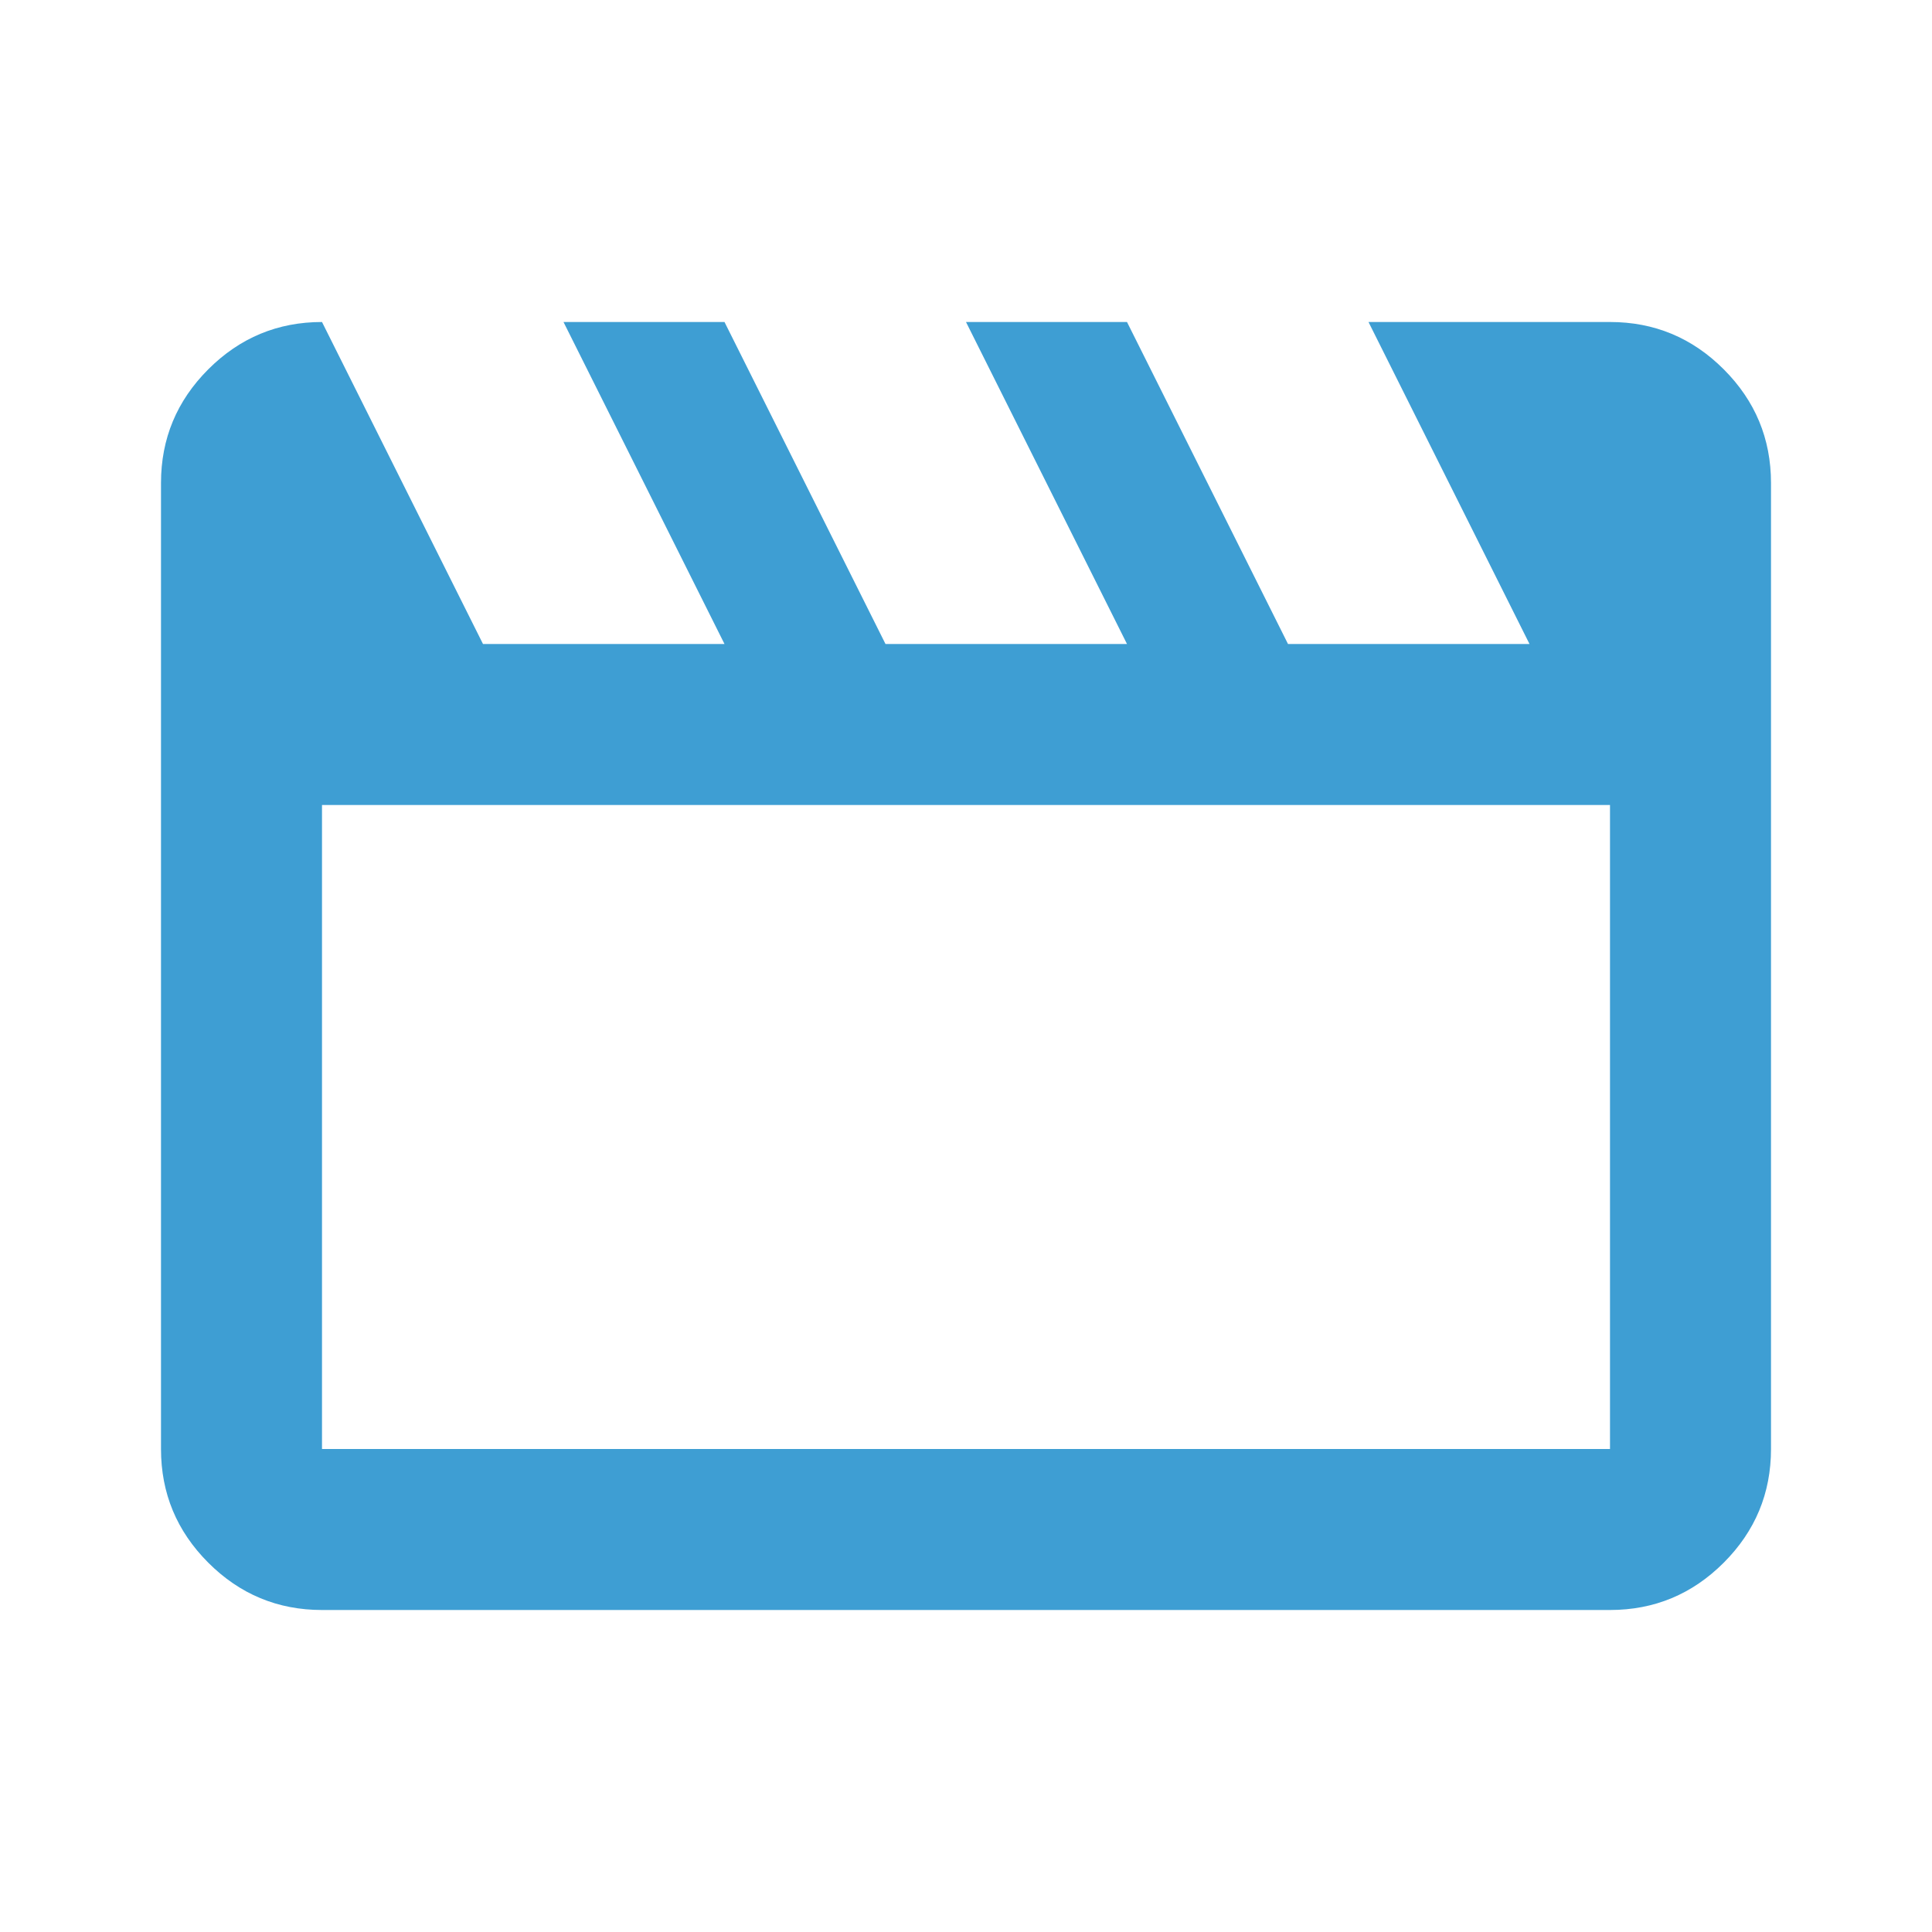
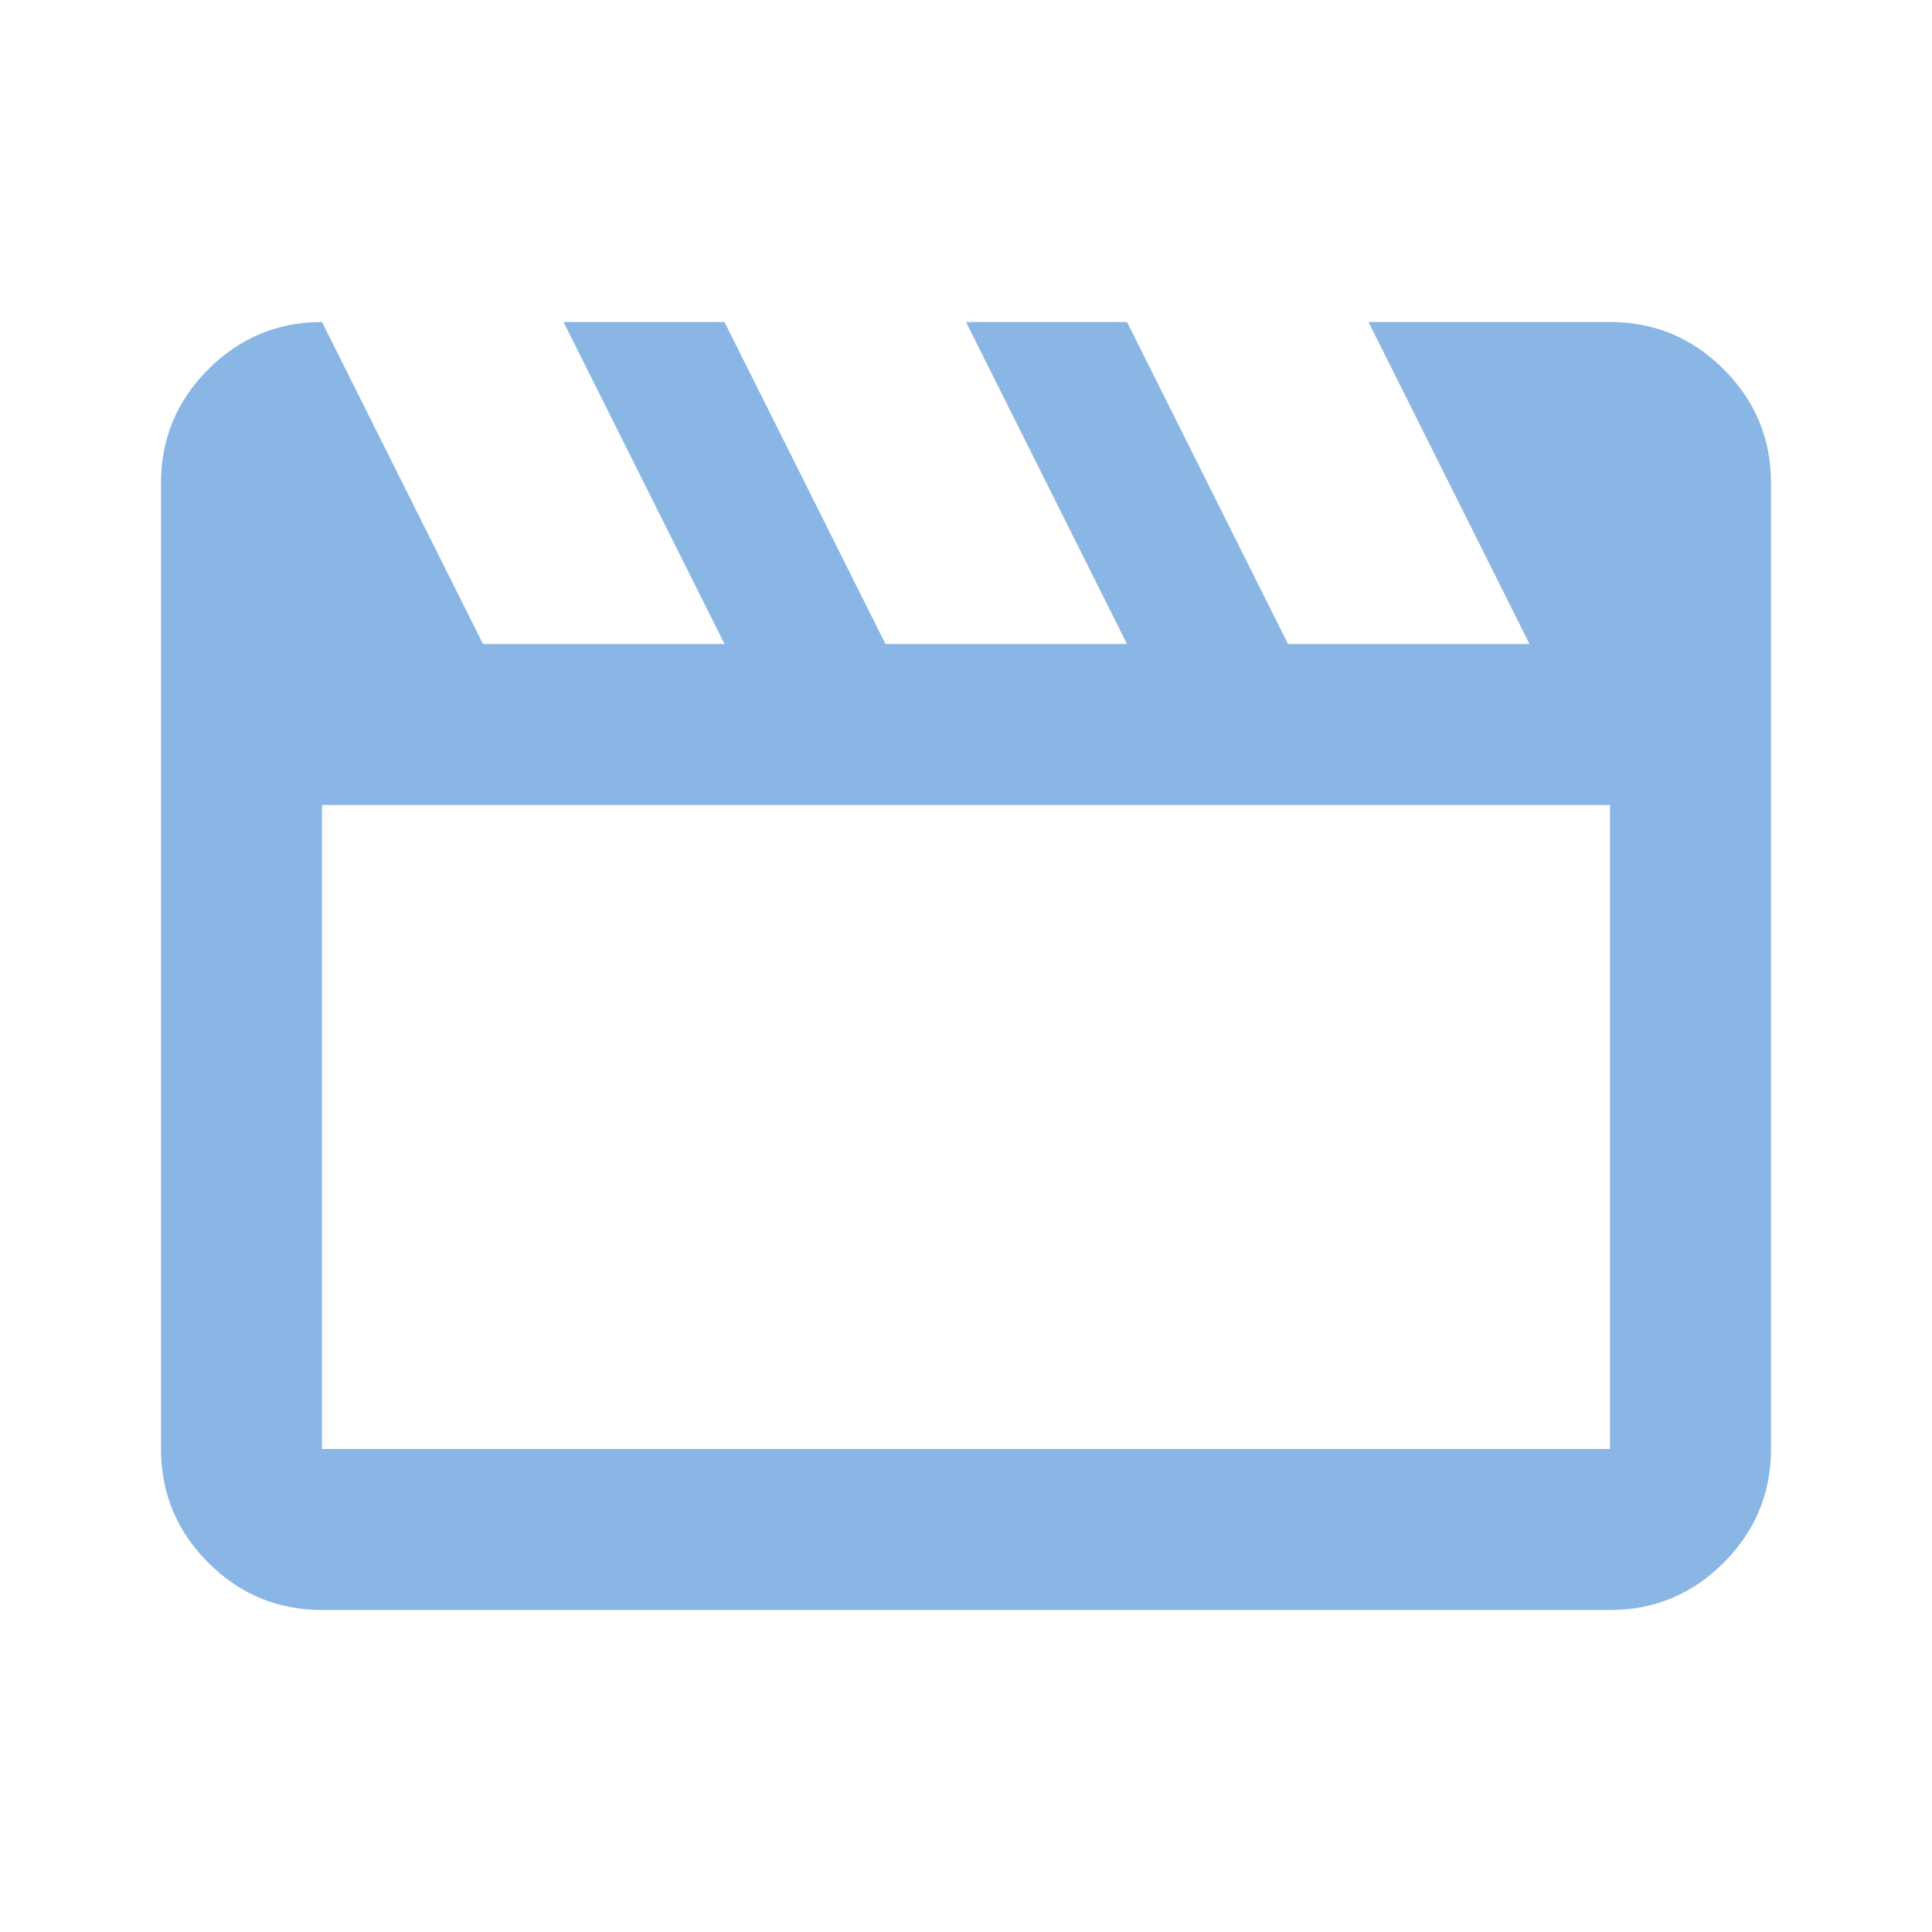
- <svg xmlns="http://www.w3.org/2000/svg" height="24px" viewBox="0 -960 960 960" width="24px" fill="#3e9ed3">
+ <svg xmlns="http://www.w3.org/2000/svg" height="24px" viewBox="0 -960 960 960" width="24px" fill="#8ab6e6">
  <path d="m160-800 80 160h120l-80-160h80l80 160h120l-80-160h80l80 160h120l-80-160h120q33 0 56.5 23.5T880-720v480q0 33-23.5 56.5T800-160H160q-33 0-56.5-23.5T80-240v-480q0-33 23.5-56.5T160-800Zm0 240v320h640v-320H160Zm0 0v320-320Z" />
</svg>
